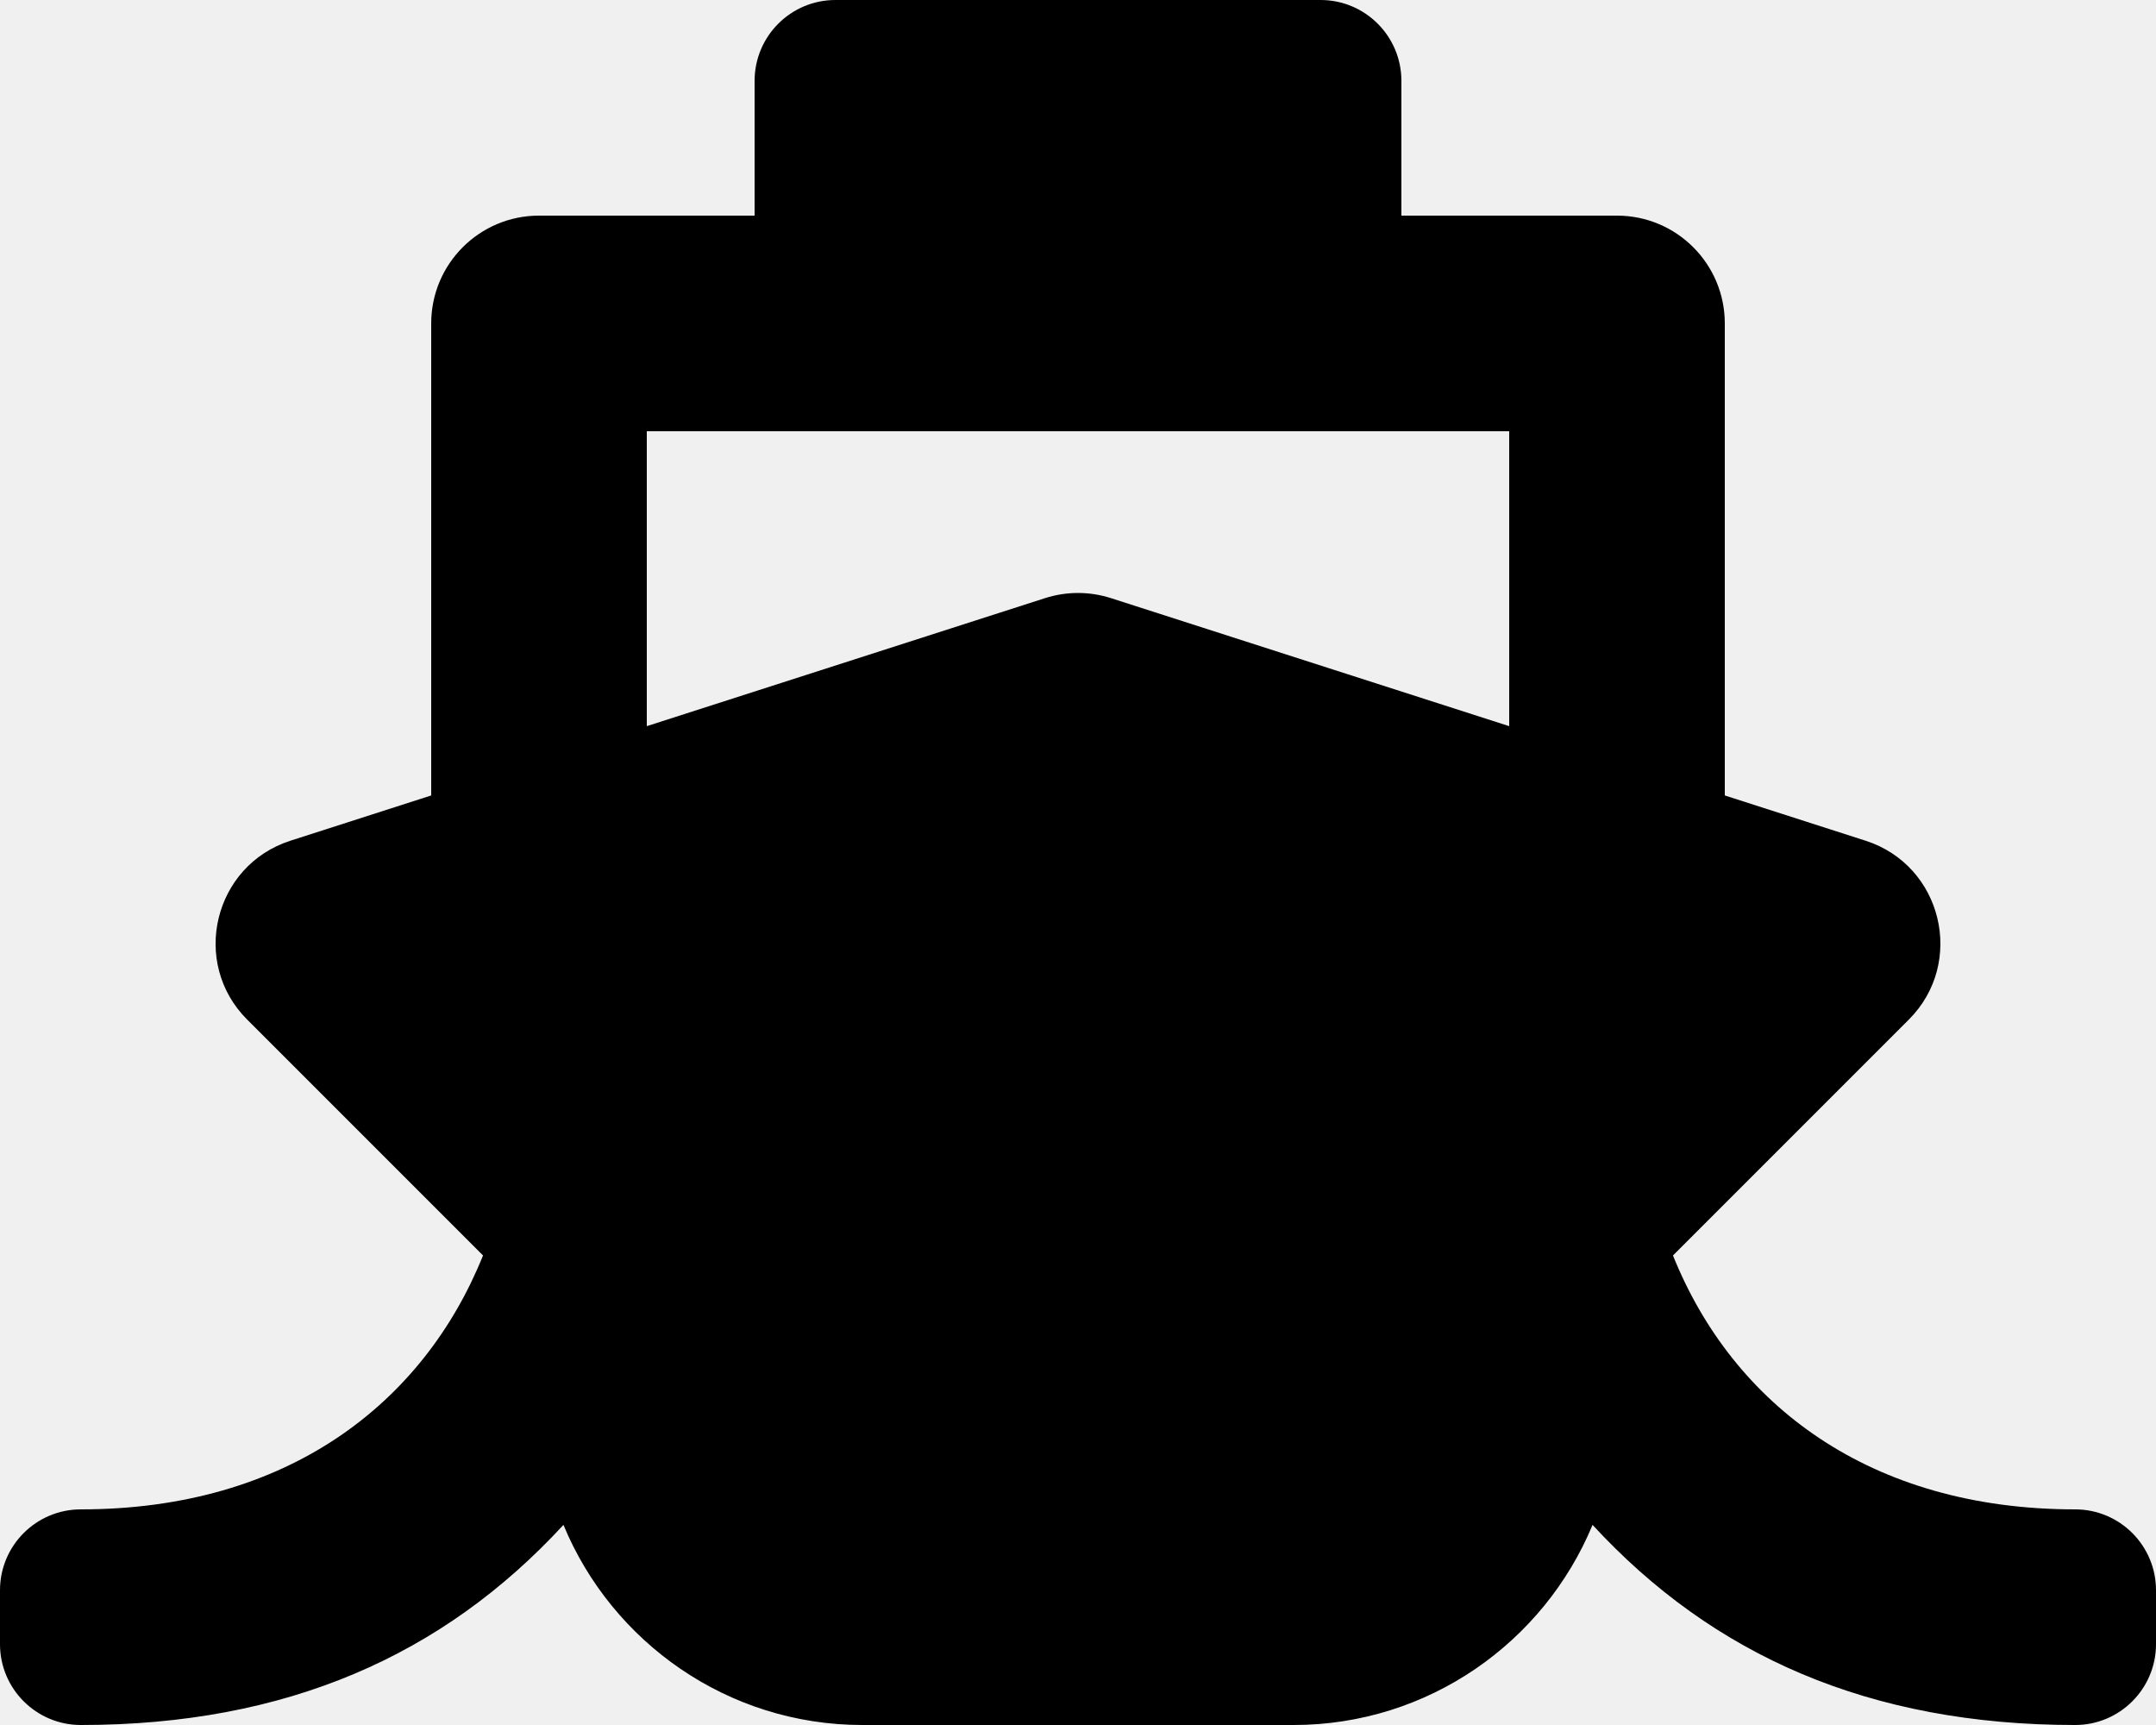
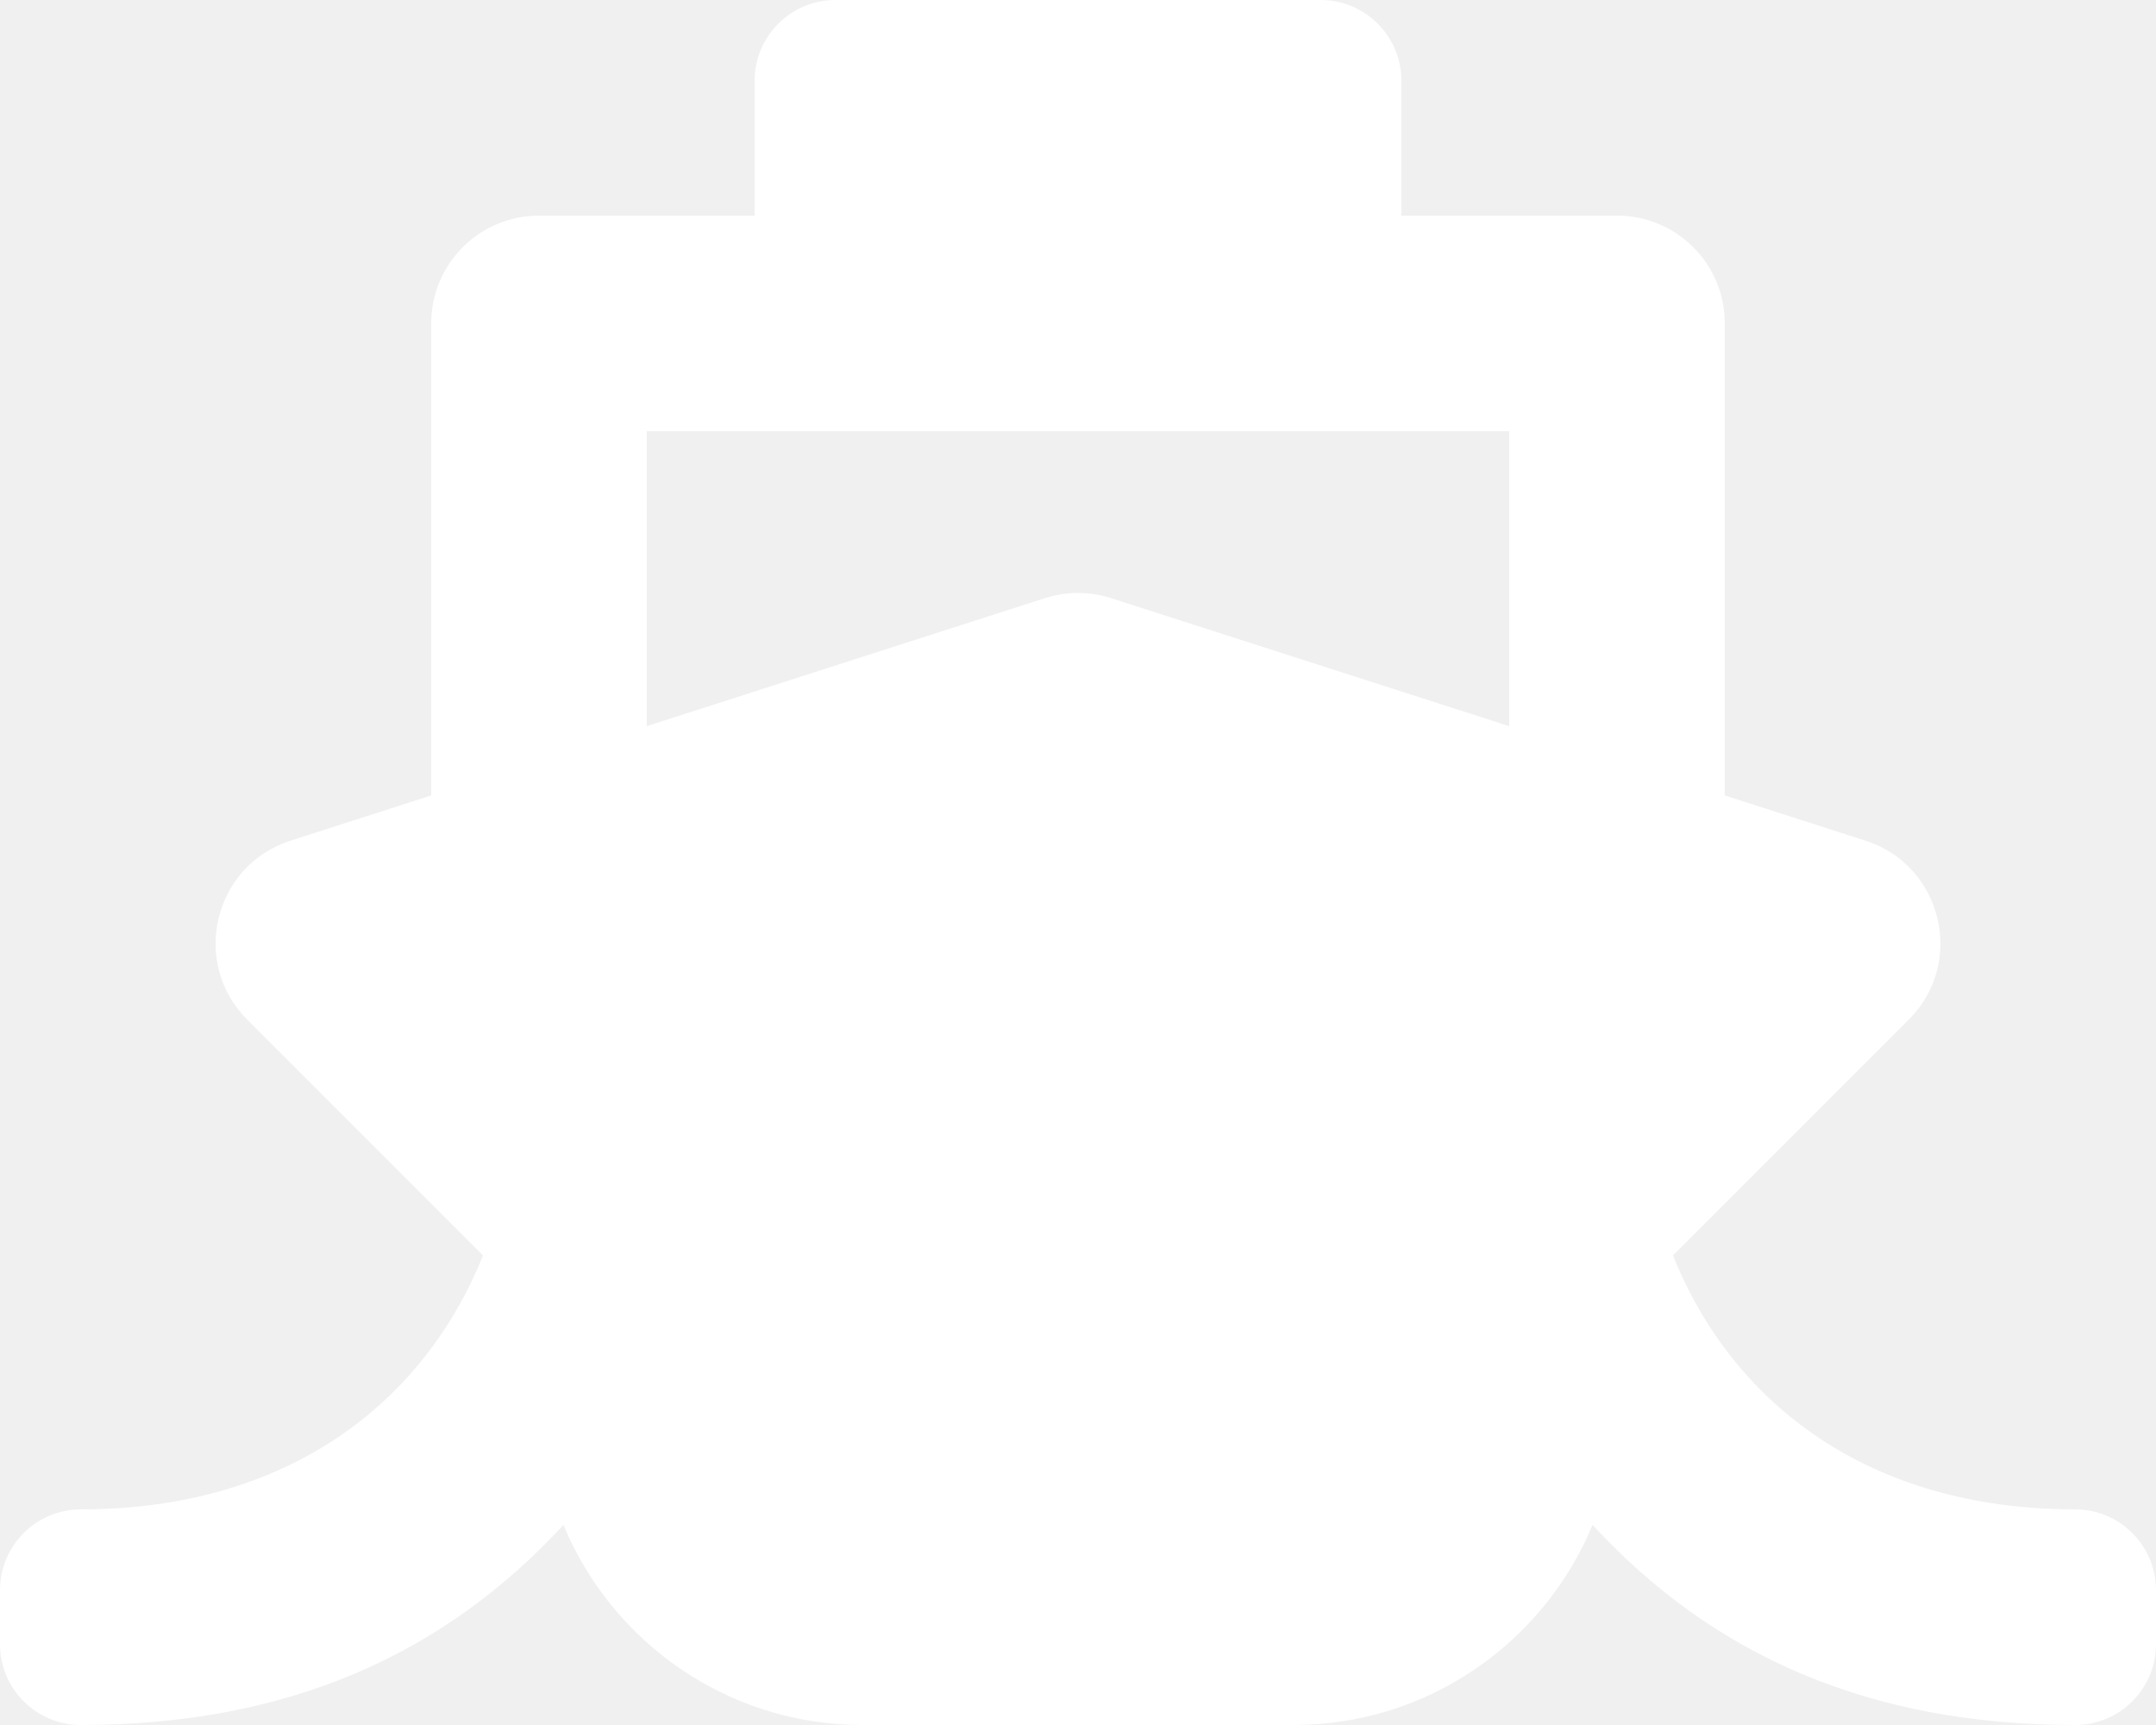
- <svg xmlns="http://www.w3.org/2000/svg" aria-hidden="true" focusable="false" data-prefix="fas" data-icon="ship" class="svg-inline--fa fa-ship fa-w-20" role="img" viewBox="0 0 640 512">
-   <path fill="currentColor" d="M496.616 372.639l70.012-70.012c16.899-16.9 9.942-45.771-12.836-53.092L512 236.102V96c0-17.673-14.327-32-32-32h-64V24c0-13.255-10.745-24-24-24H248c-13.255 0-24 10.745-24 24v40h-64c-17.673 0-32 14.327-32 32v140.102l-41.792 13.433c-22.753 7.313-29.754 36.173-12.836 53.092l70.012 70.012C125.828 416.287 85.587 448 24 448c-13.255 0-24 10.745-24 24v16c0 13.255 10.745 24 24 24 61.023 0 107.499-20.61 143.258-59.396C181.677 487.432 216.021 512 256 512h128c39.979 0 74.323-24.568 88.742-59.396C508.495 491.384 554.968 512 616 512c13.255 0 24-10.745 24-24v-16c0-13.255-10.745-24-24-24-60.817 0-101.542-31.001-119.384-75.361zM192 128h256v87.531l-118.208-37.995a31.995 31.995 0 0 0-19.584 0L192 215.531V128z" />
+ <svg xmlns="http://www.w3.org/2000/svg" aria-hidden="true" focusable="false" data-prefix="fas" data-icon="ship" role="img" width="640" height="512">
+   <rect id="backgroundrect" width="100%" height="100%" x="0" y="0" fill="none" stroke="none" />
+   <g class="currentLayer" style="">
+     <path fill="#ffffff" d="M496.616 372.639l70.012-70.012c16.899-16.9 9.942-45.771-12.836-53.092L512 236.102V96c0-17.673-14.327-32-32-32h-64V24c0-13.255-10.745-24-24-24H248c-13.255 0-24 10.745-24 24v40h-64c-17.673 0-32 14.327-32 32v140.102l-41.792 13.433c-22.753 7.313-29.754 36.173-12.836 53.092l70.012 70.012C125.828 416.287 85.587 448 24 448c-13.255 0-24 10.745-24 24v16c0 13.255 10.745 24 24 24 61.023 0 107.499-20.61 143.258-59.396C181.677 487.432 216.021 512 256 512h128c39.979 0 74.323-24.568 88.742-59.396C508.495 491.384 554.968 512 616 512c13.255 0 24-10.745 24-24v-16c0-13.255-10.745-24-24-24-60.817 0-101.542-31.001-119.384-75.361zM192 128h256v87.531l-118.208-37.995a31.995 31.995 0 0 0-19.584 0L192 215.531V128z" id="svg_1" class="selected" fill-opacity="1" />
+   </g>
</svg>
